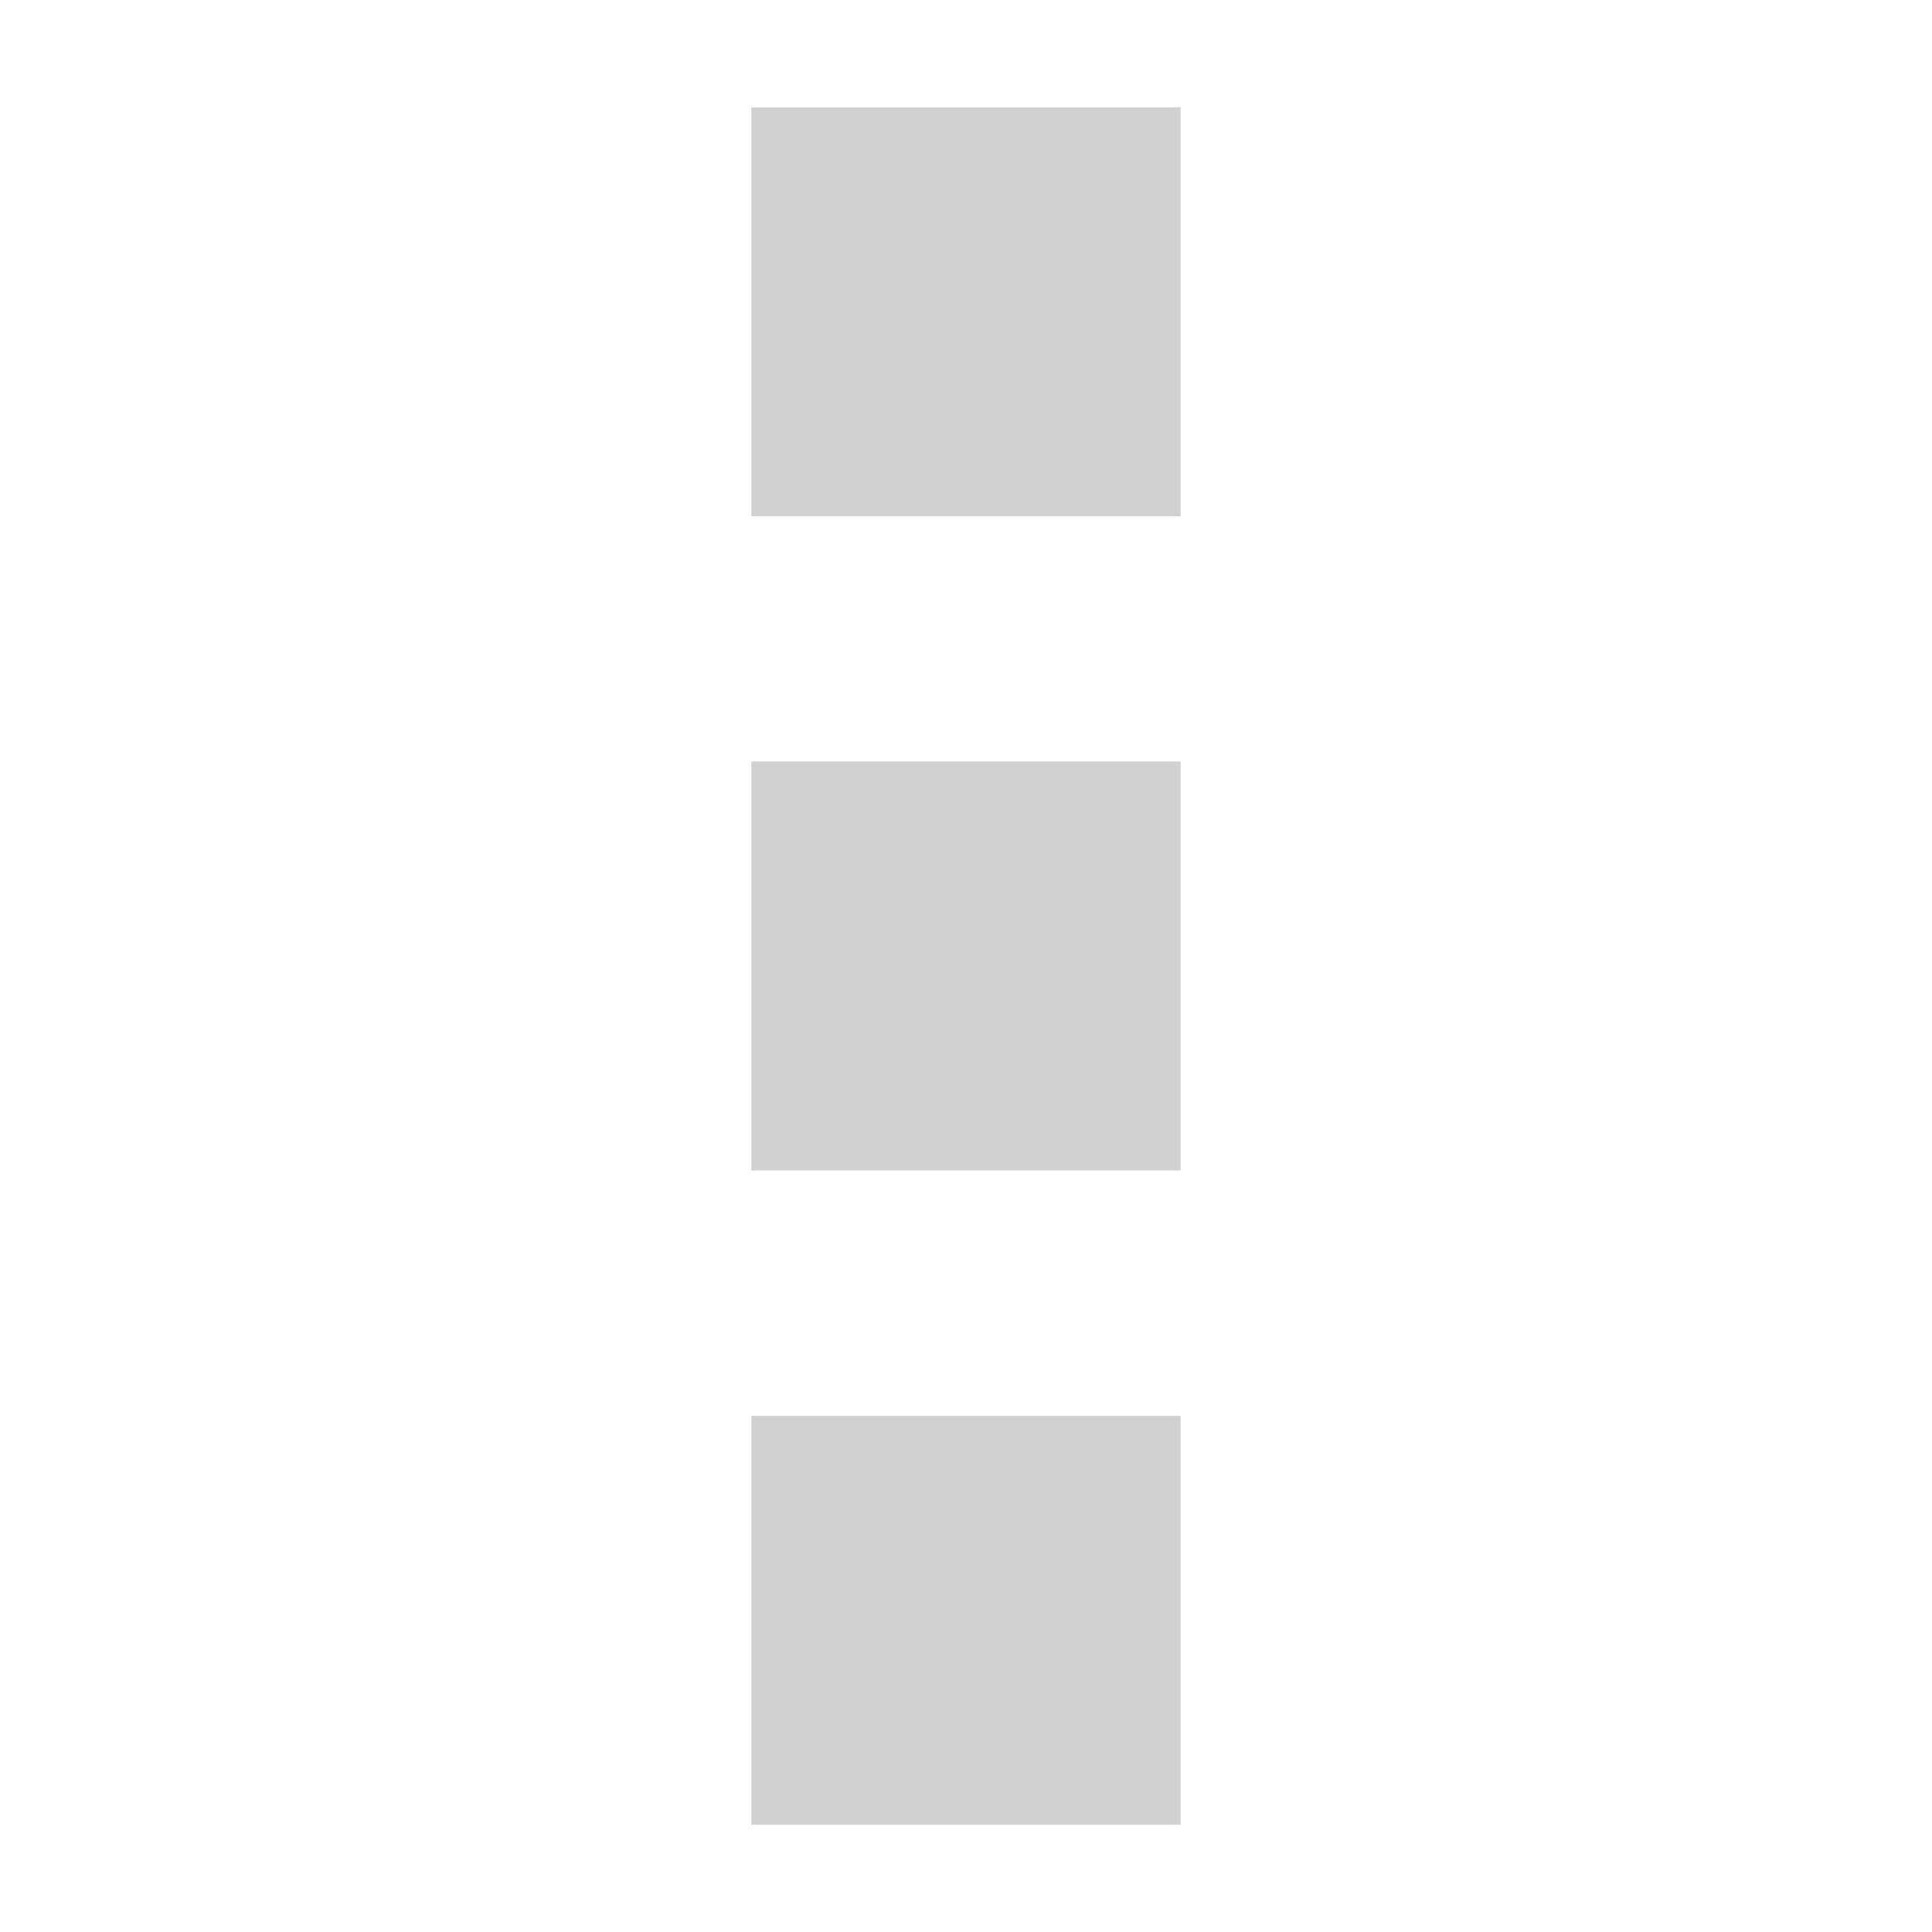
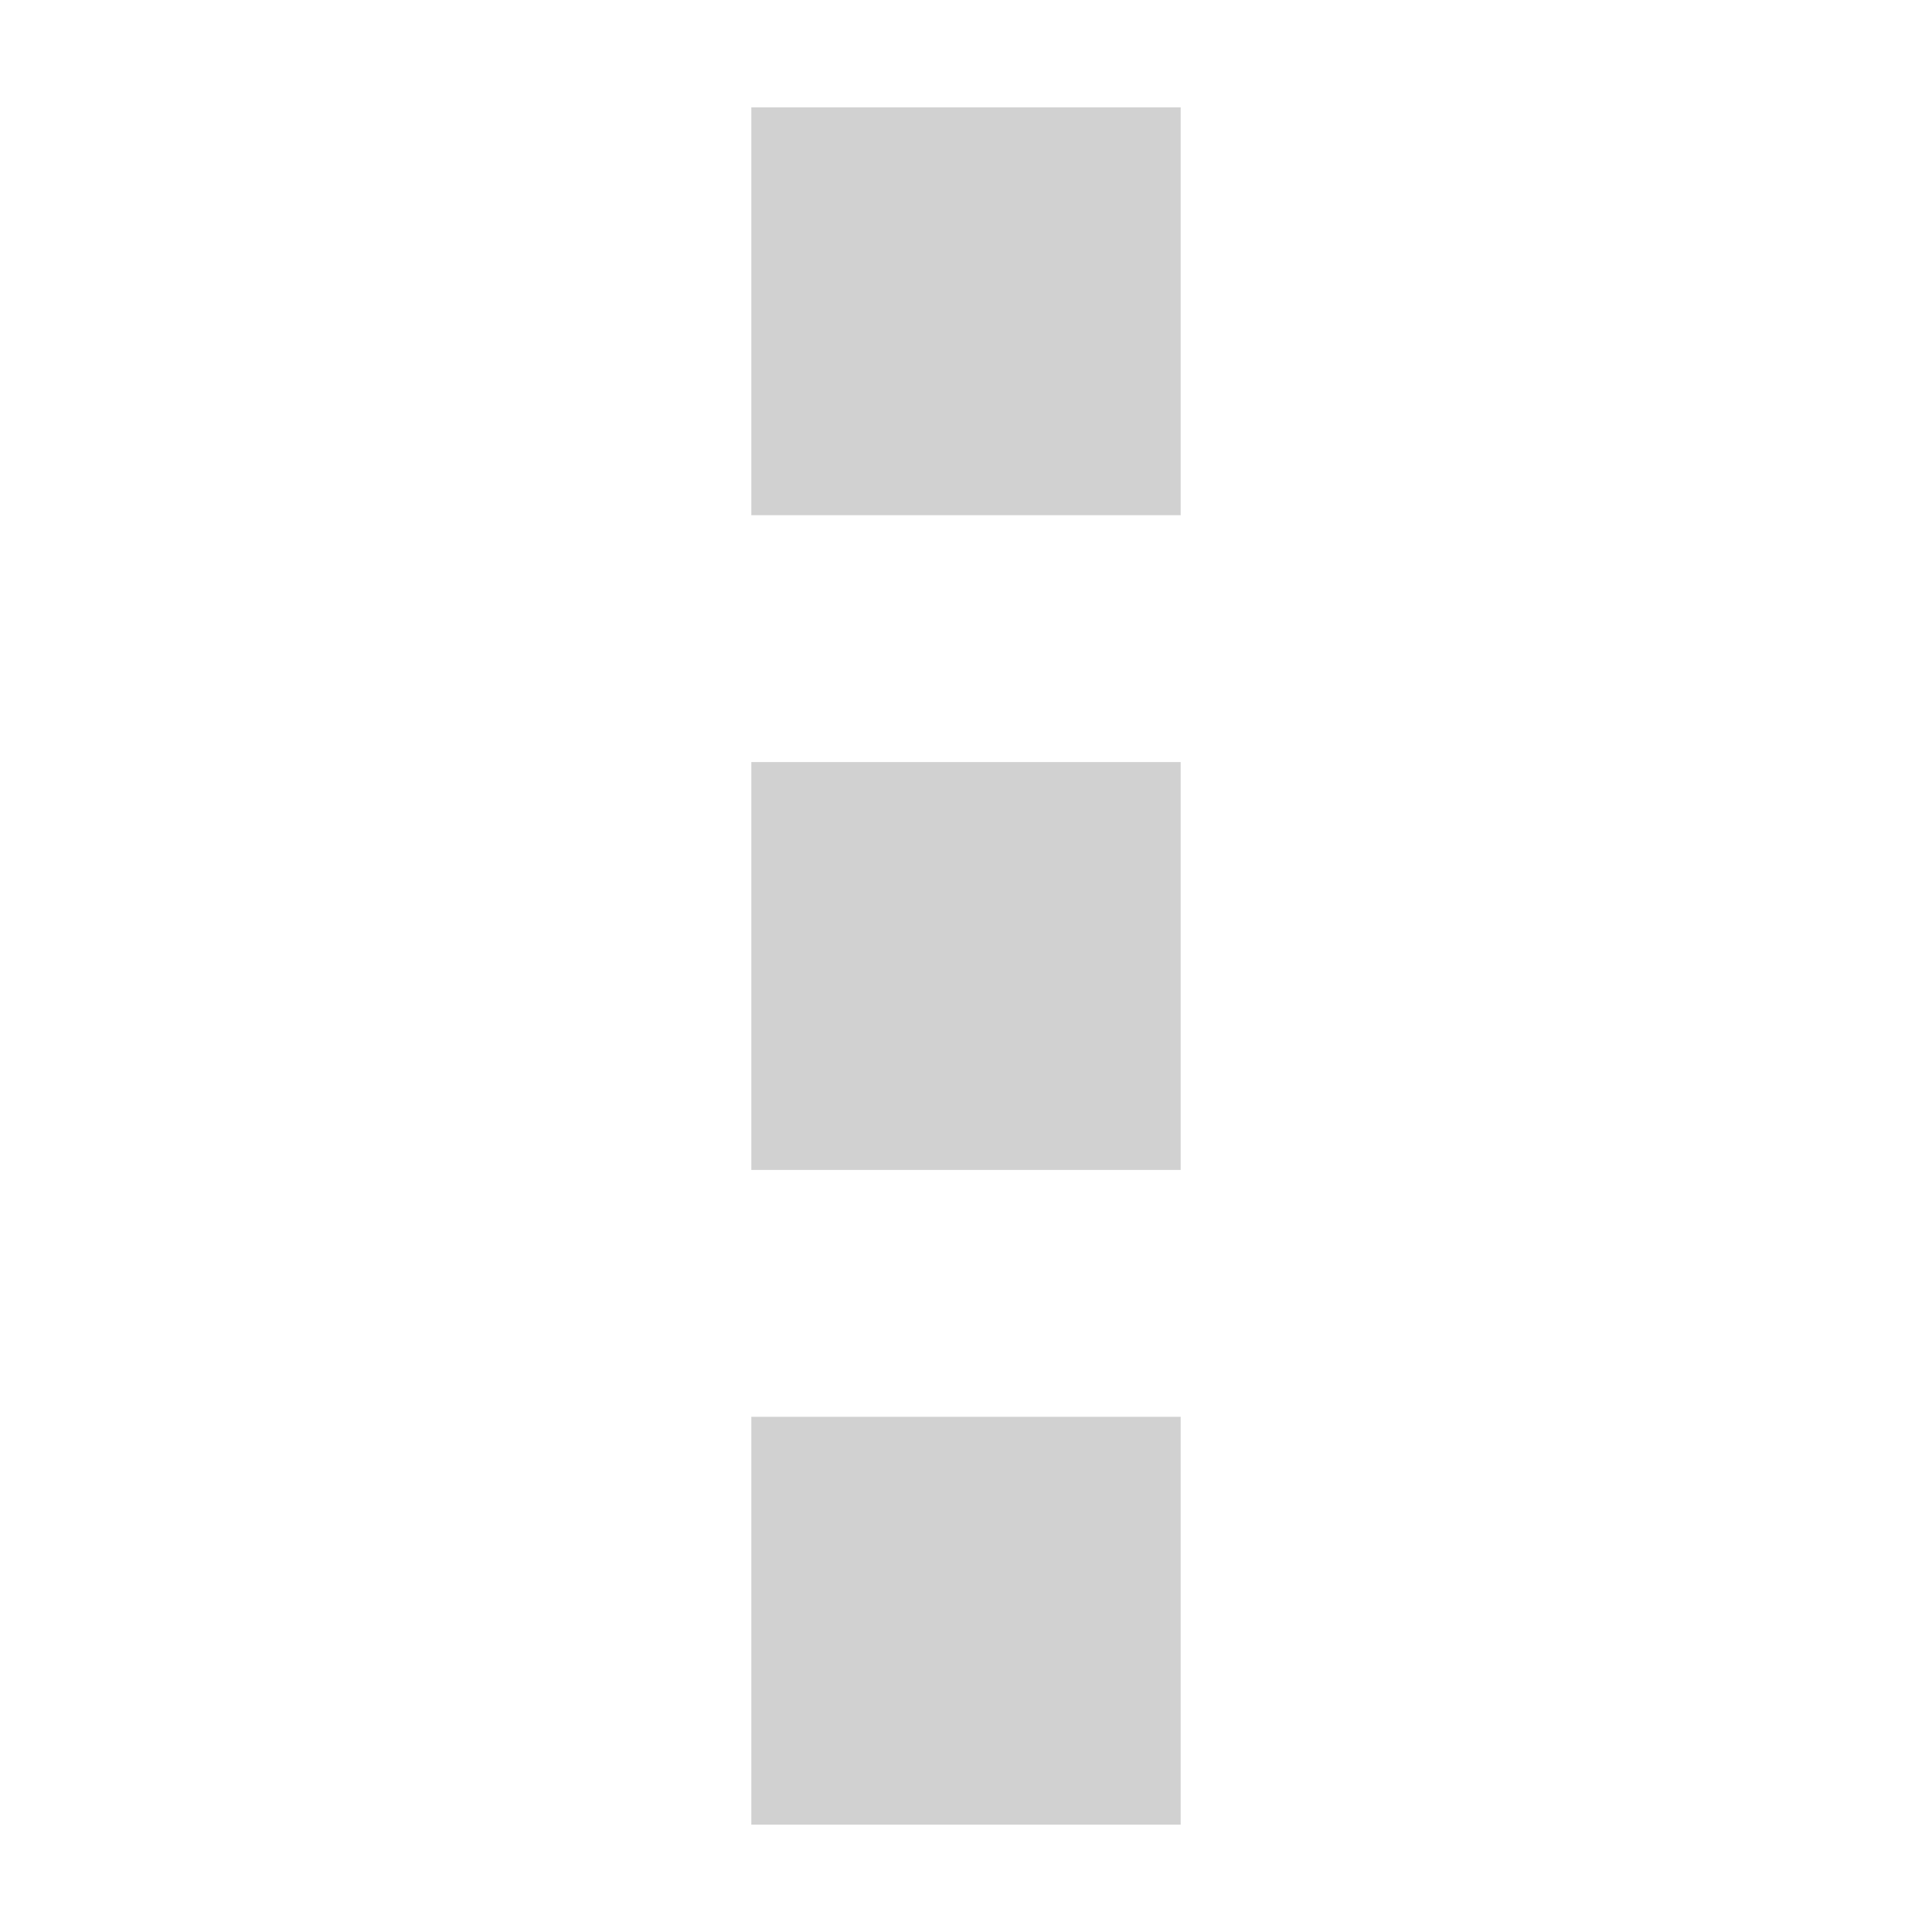
- <svg xmlns="http://www.w3.org/2000/svg" width="18" height="18" viewBox="0 0 18 18" fill="none">
-   <rect x="7" y="13.191" width="4" height="3.81" fill="#D1D1D1" />
-   <rect x="7" y="7.095" width="4" height="3.81" fill="#D1D1D1" />
-   <rect x="7" y="1" width="4" height="3.81" fill="#D1D1D1" />
+ <svg xmlns="http://www.w3.org/2000/svg" version="1.1" id="Слой_1" x="0px" y="0px" viewBox="0 0 18 18" style="enable-background:new 0 0 18 18;" xml:space="preserve">
+   <style type="text/css">
+ 	.st0{fill:#D1D1D1;}
+ </style>
+   <rect x="7" y="13.2" class="st0" width="4" height="3.8" />
+   <rect x="7" y="7.1" class="st0" width="4" height="3.8" />
+   <rect x="7" y="1" class="st0" width="4" height="3.8" />
</svg>
